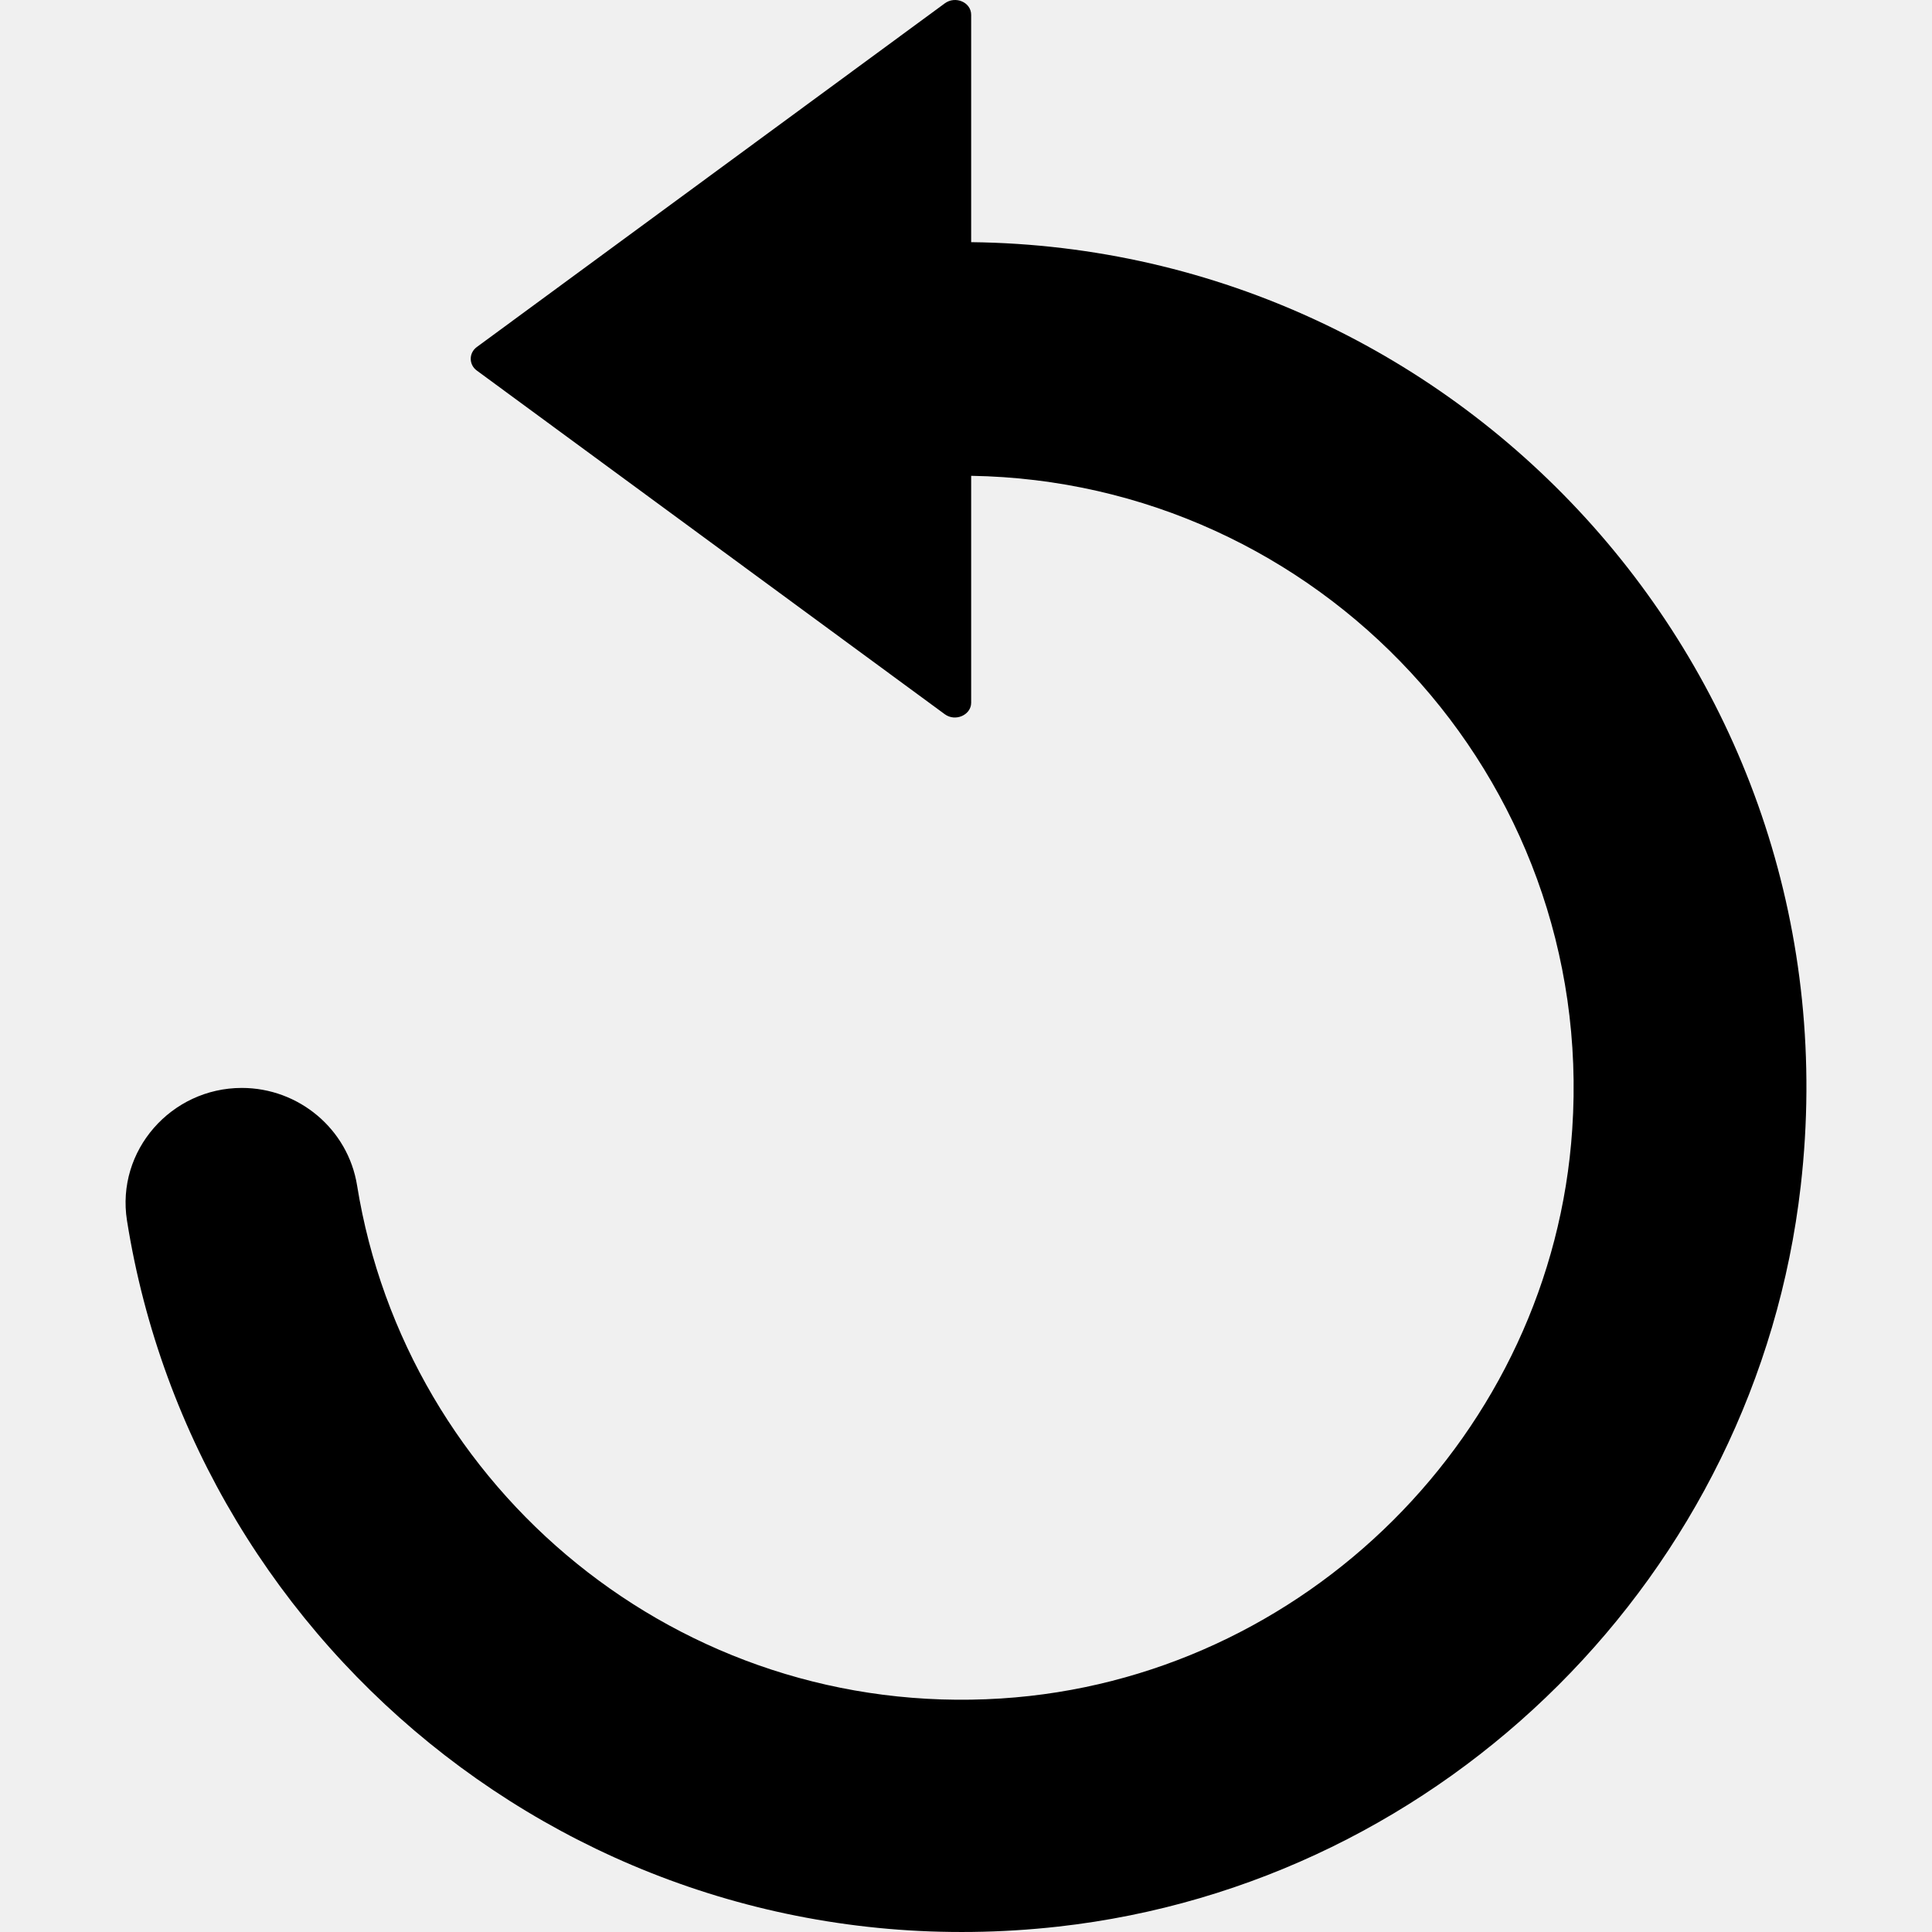
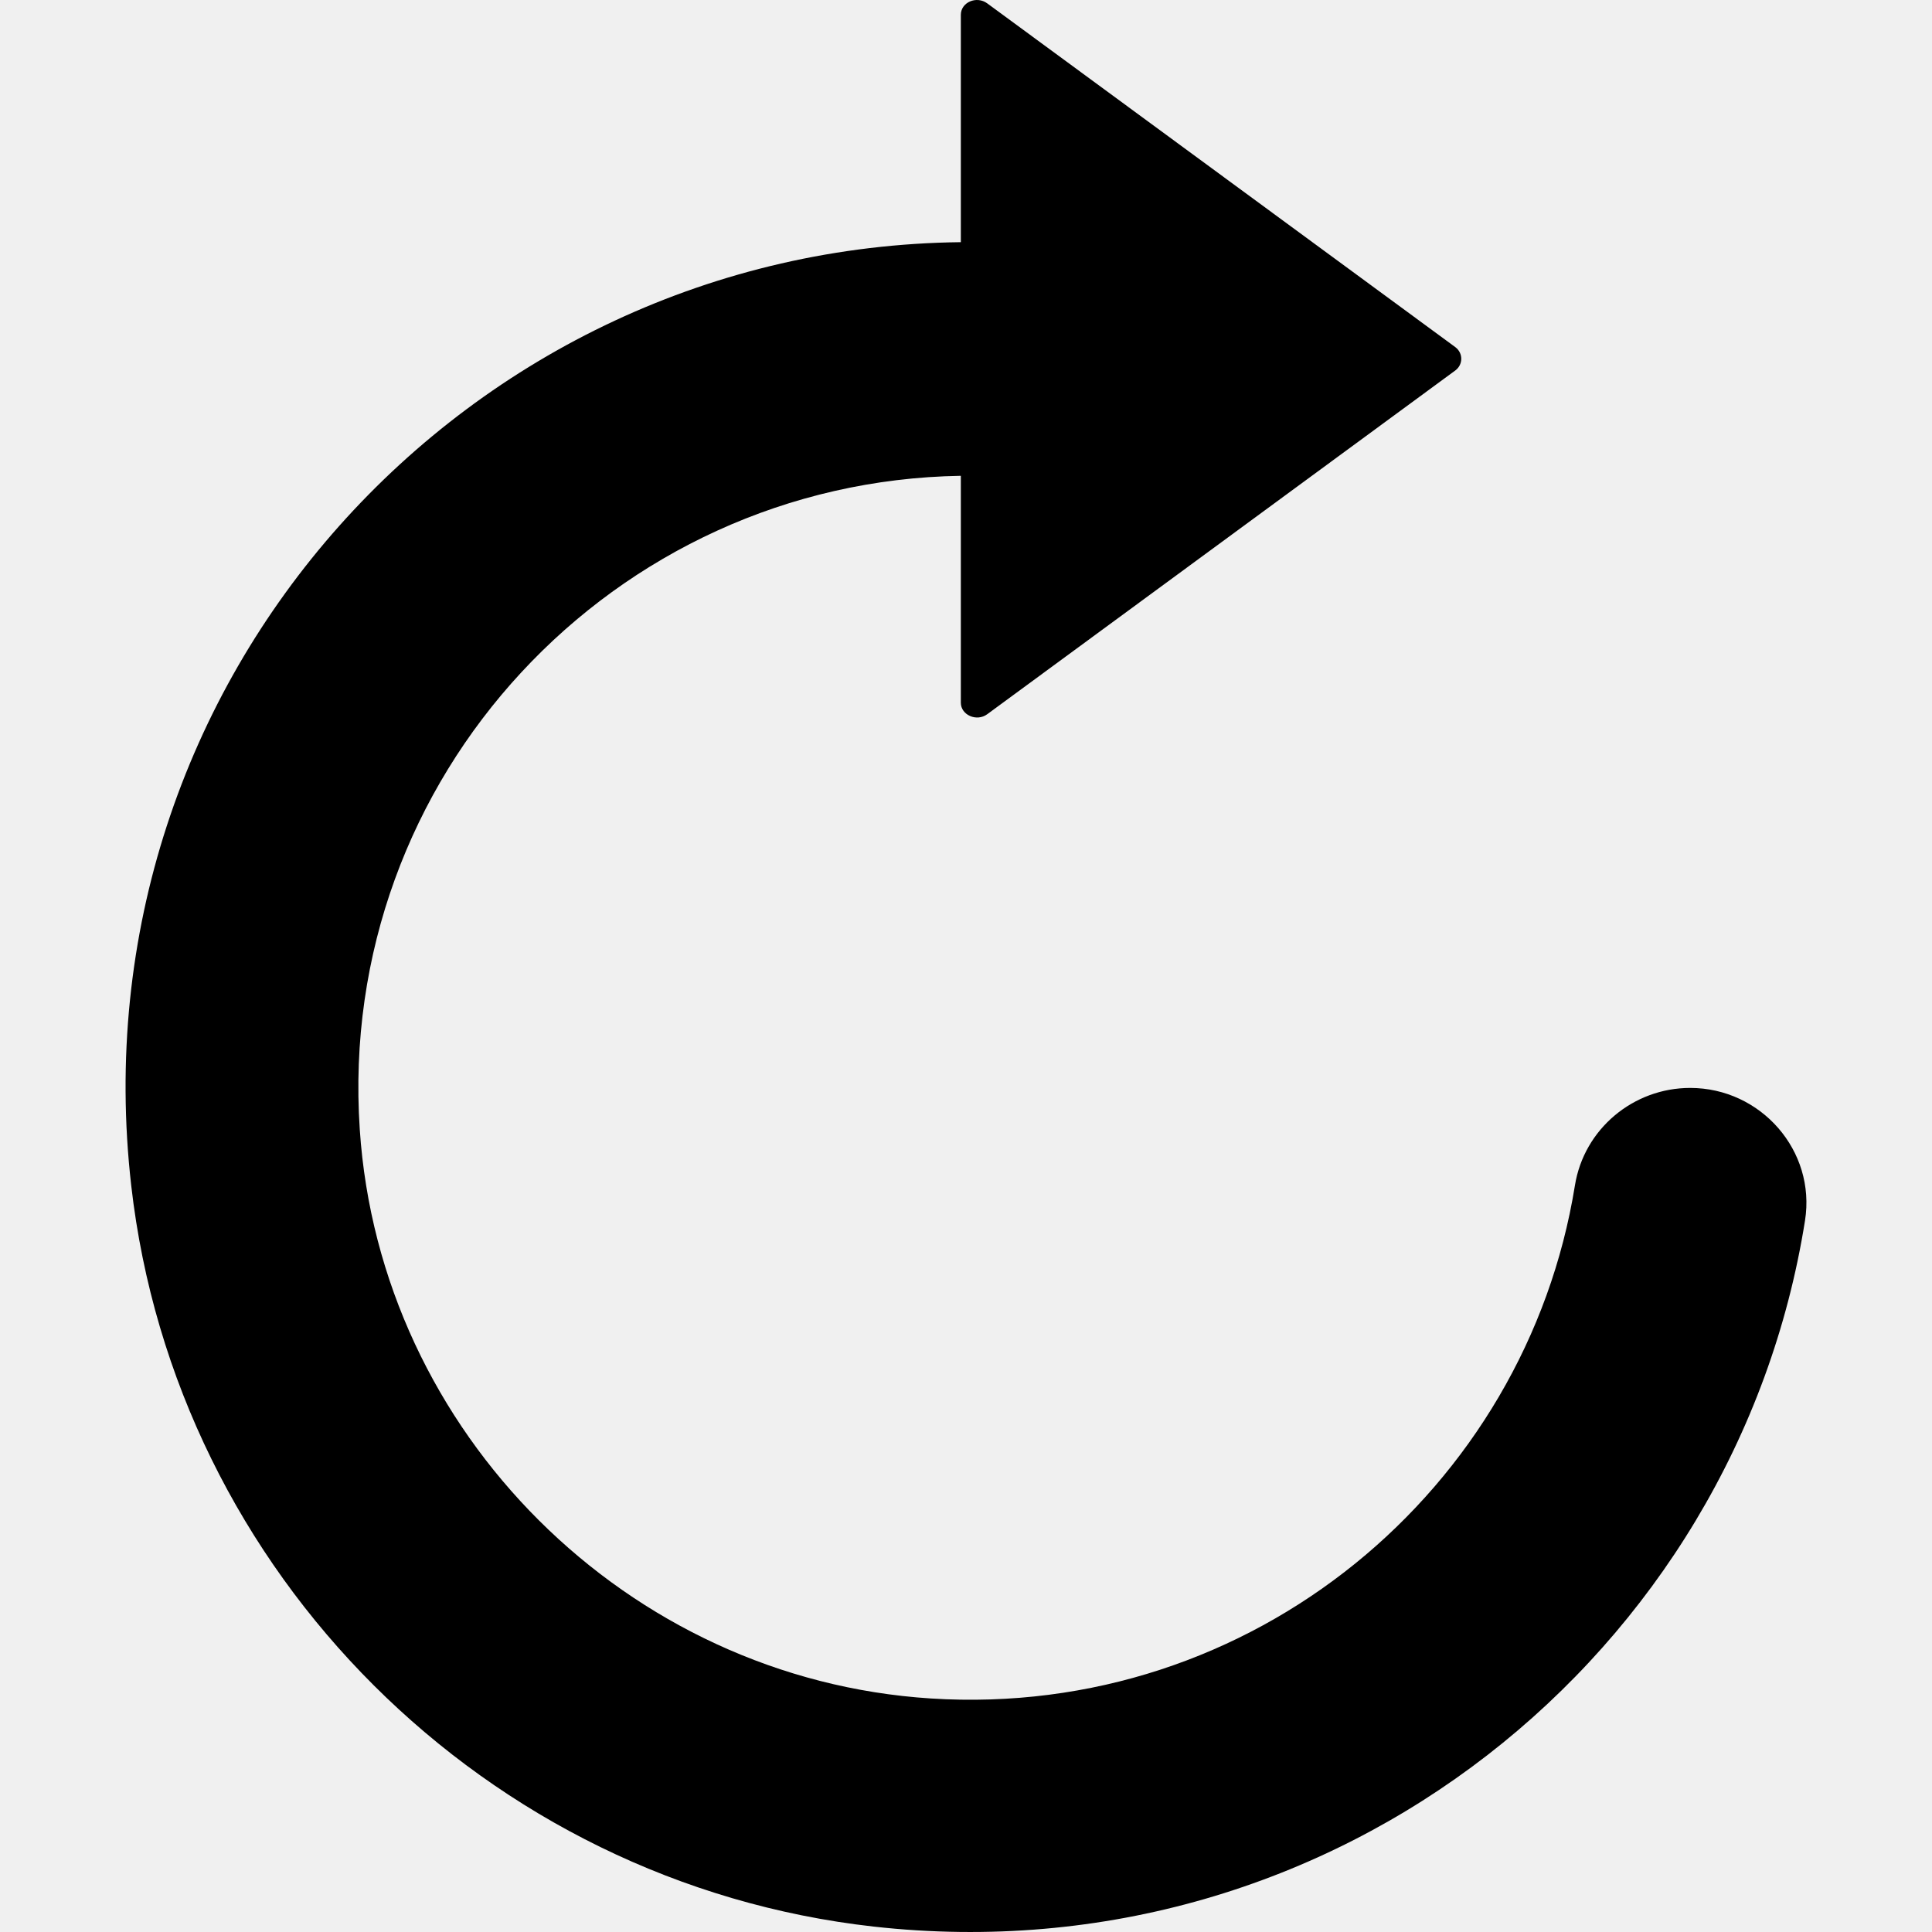
- <svg xmlns="http://www.w3.org/2000/svg" fill="#000000" height="800px" width="800px" version="1.1" id="Capa_1" viewBox="0 0 489.533 489.533" xml:space="preserve">
-   <g>
-     <path d="M268.175,488.161c98.2-11,176.9-89.5,188.1-187.7c14.7-128.4-85.1-237.7-210.2-239.1v-57.6c0-3.2-4-4.9-6.7-2.9   l-118.6,87.1c-2,1.5-2,4.4,0,5.9l118.6,87.1c2.7,2,6.7,0.2,6.7-2.9v-57.5c87.9,1.4,158.3,76.2,152.3,165.6   c-5.1,76.9-67.8,139.3-144.7,144.2c-81.5,5.2-150.8-53-163.2-130c-2.3-14.3-14.8-24.7-29.2-24.7c-17.9,0-31.9,15.9-29.1,33.6   C49.575,418.961,150.875,501.261,268.175,488.161z" />
+ <svg xmlns="http://www.w3.org/2000/svg" width="800" height="800" viewBox="0 0 800 800" fill="none">
+   <g clip-path="url(#clip0_1029_2)">
+     <path d="M361.745 797.758C201.266 779.782 72.653 651.496 54.35 491.017C30.327 281.184 193.422 102.565 397.861 100.277V6.146C397.861 0.917 404.398 -1.861 408.811 1.407L602.628 143.747C605.896 146.198 605.896 150.938 602.628 153.389L408.811 295.729C404.398 298.997 397.861 296.055 397.861 290.989V197.022C254.214 199.31 139.166 321.549 148.971 467.648C157.306 593.318 259.771 695.293 385.441 703.301C518.63 711.799 631.88 616.688 652.145 490.853C655.903 467.484 676.331 450.488 699.864 450.488C729.116 450.488 751.995 476.472 747.419 505.398C718.984 684.671 553.438 819.166 361.745 797.758Z" fill="black" />
  </g>
-   <g>
- </g>
-   <g>
- </g>
-   <g>
- </g>
-   <g>
- </g>
-   <g>
- </g>
-   <g>
- </g>
-   <g>
- </g>
-   <g>
- </g>
-   <g>
- </g>
-   <g>
- </g>
-   <g>
- </g>
-   <g>
- </g>
-   <g>
- </g>
-   <g>
- </g>
-   <g>
- </g>
+   <defs>
+     <clipPath id="clip0_1029_2">
+       <rect width="800" height="800" fill="white" transform="matrix(-1 0 0 1 800 0)" />
+     </clipPath>
+   </defs>
</svg>
